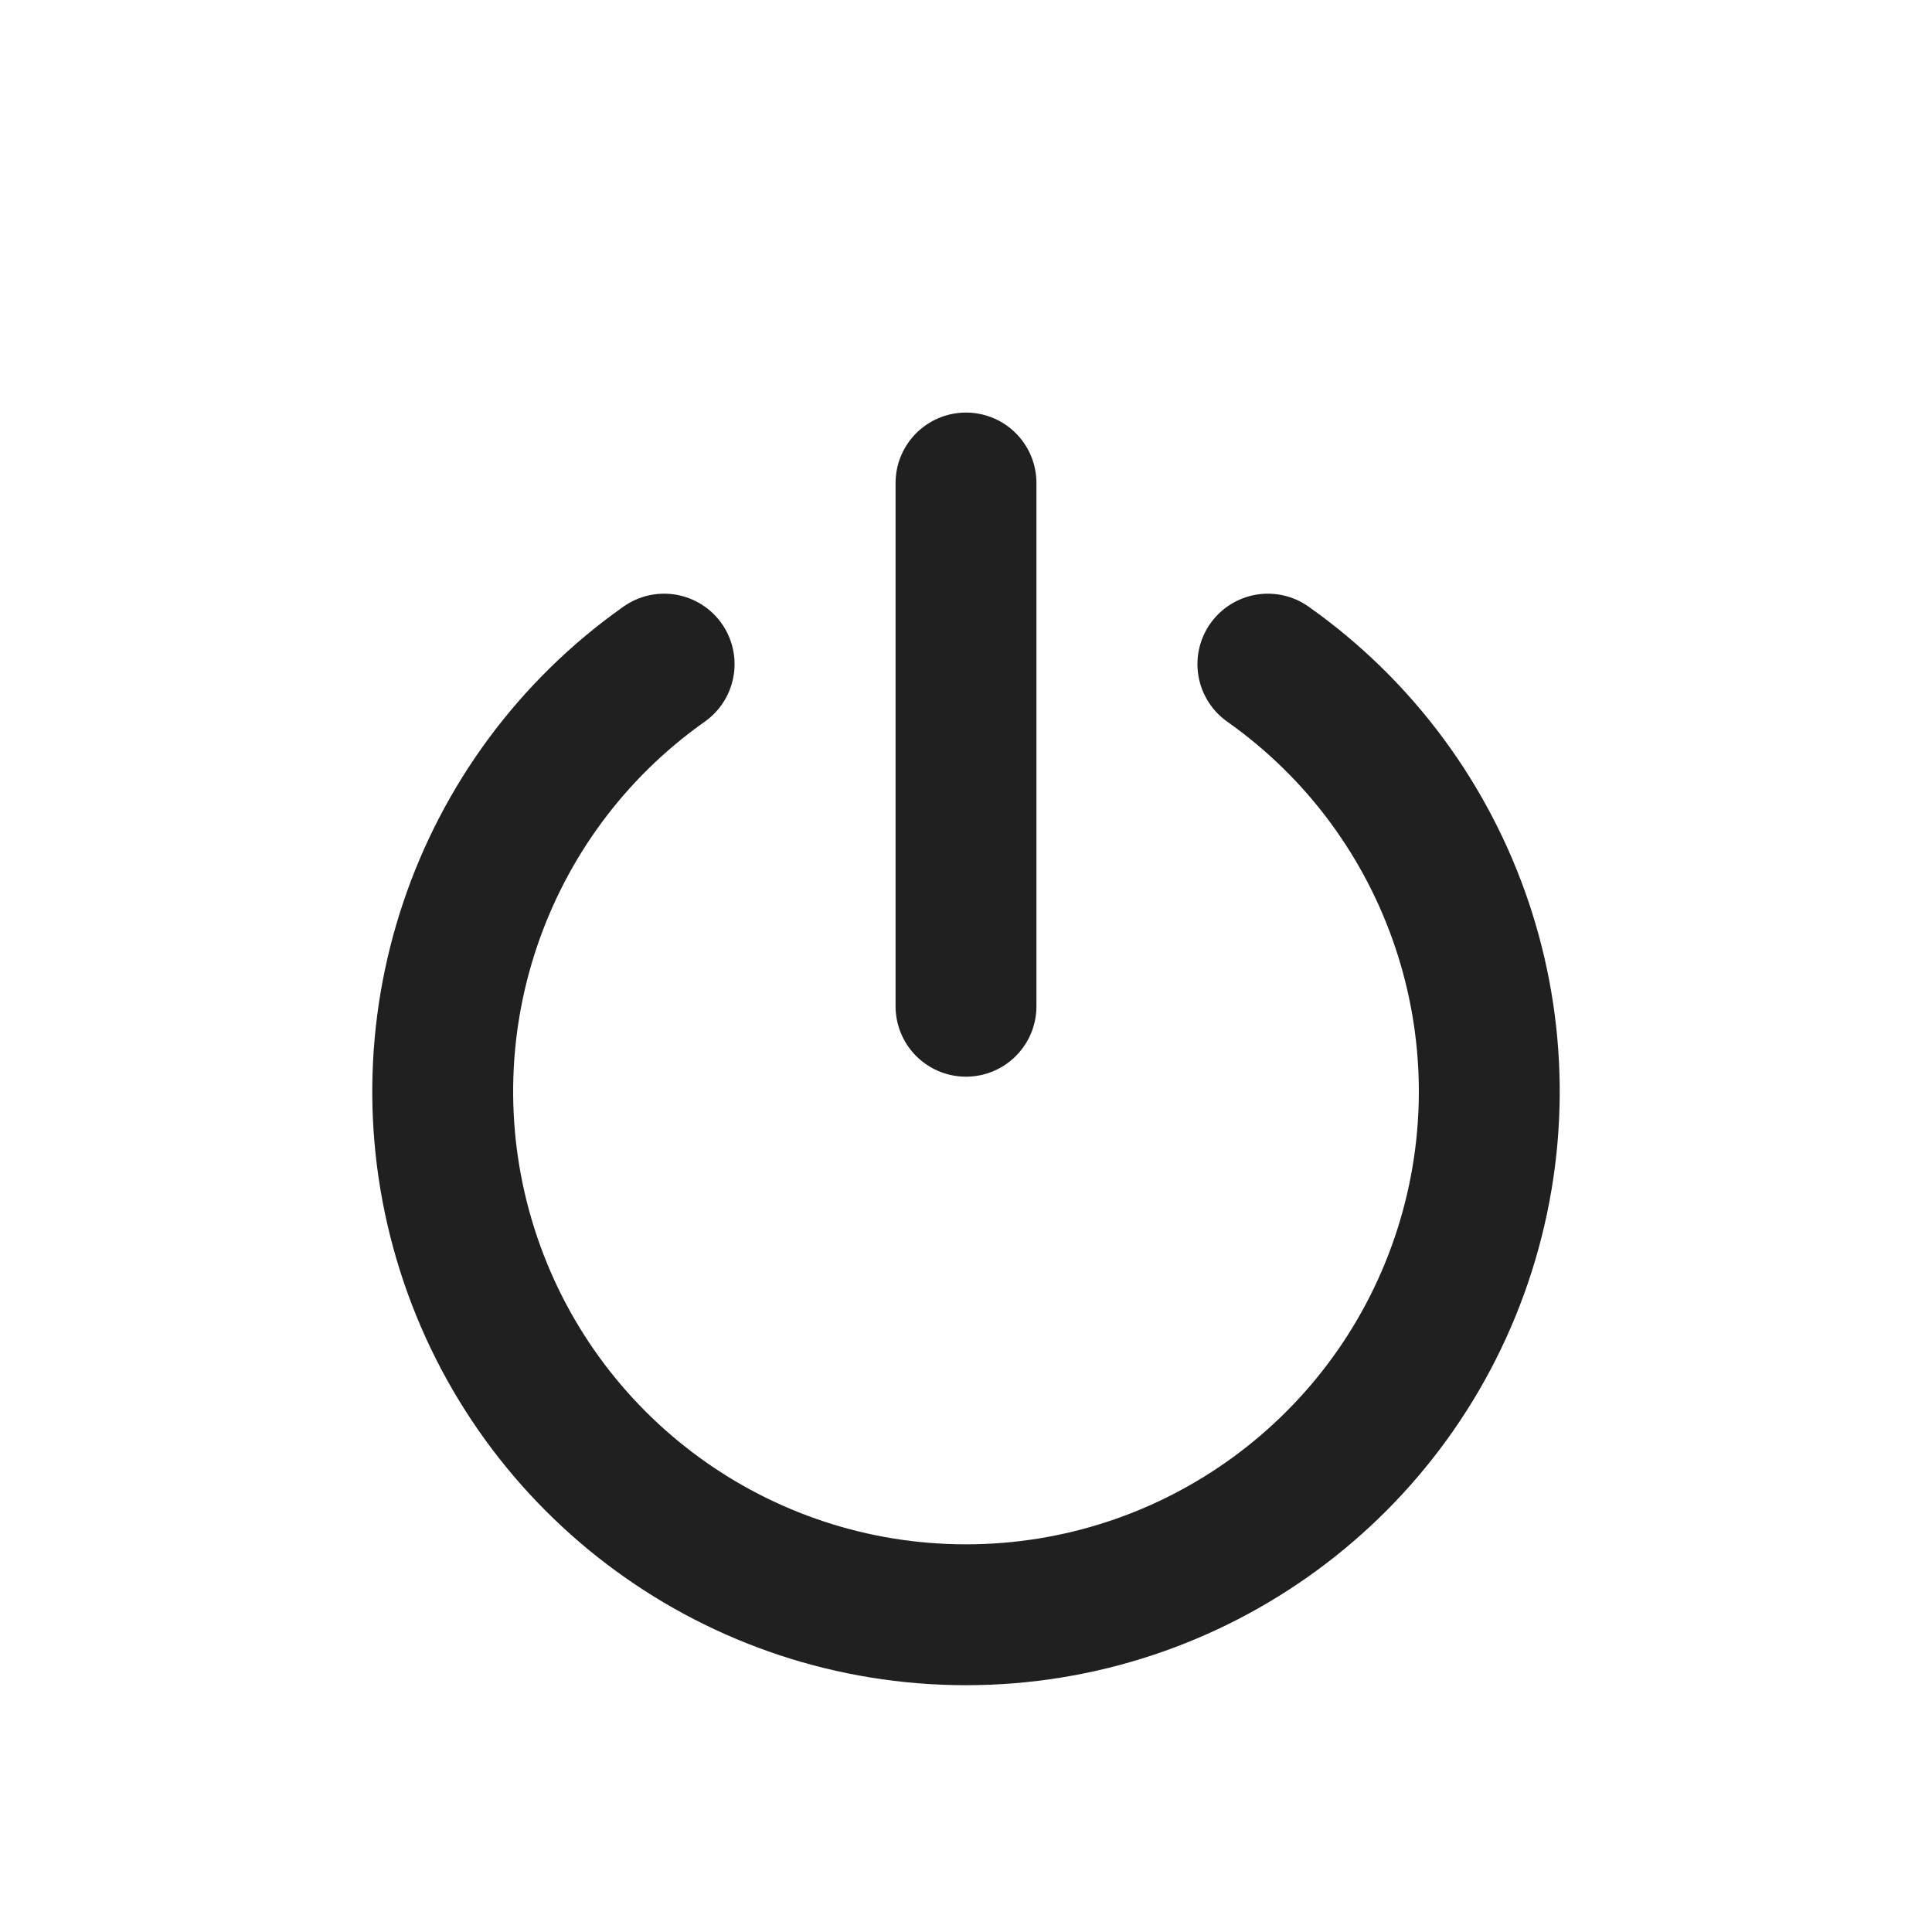
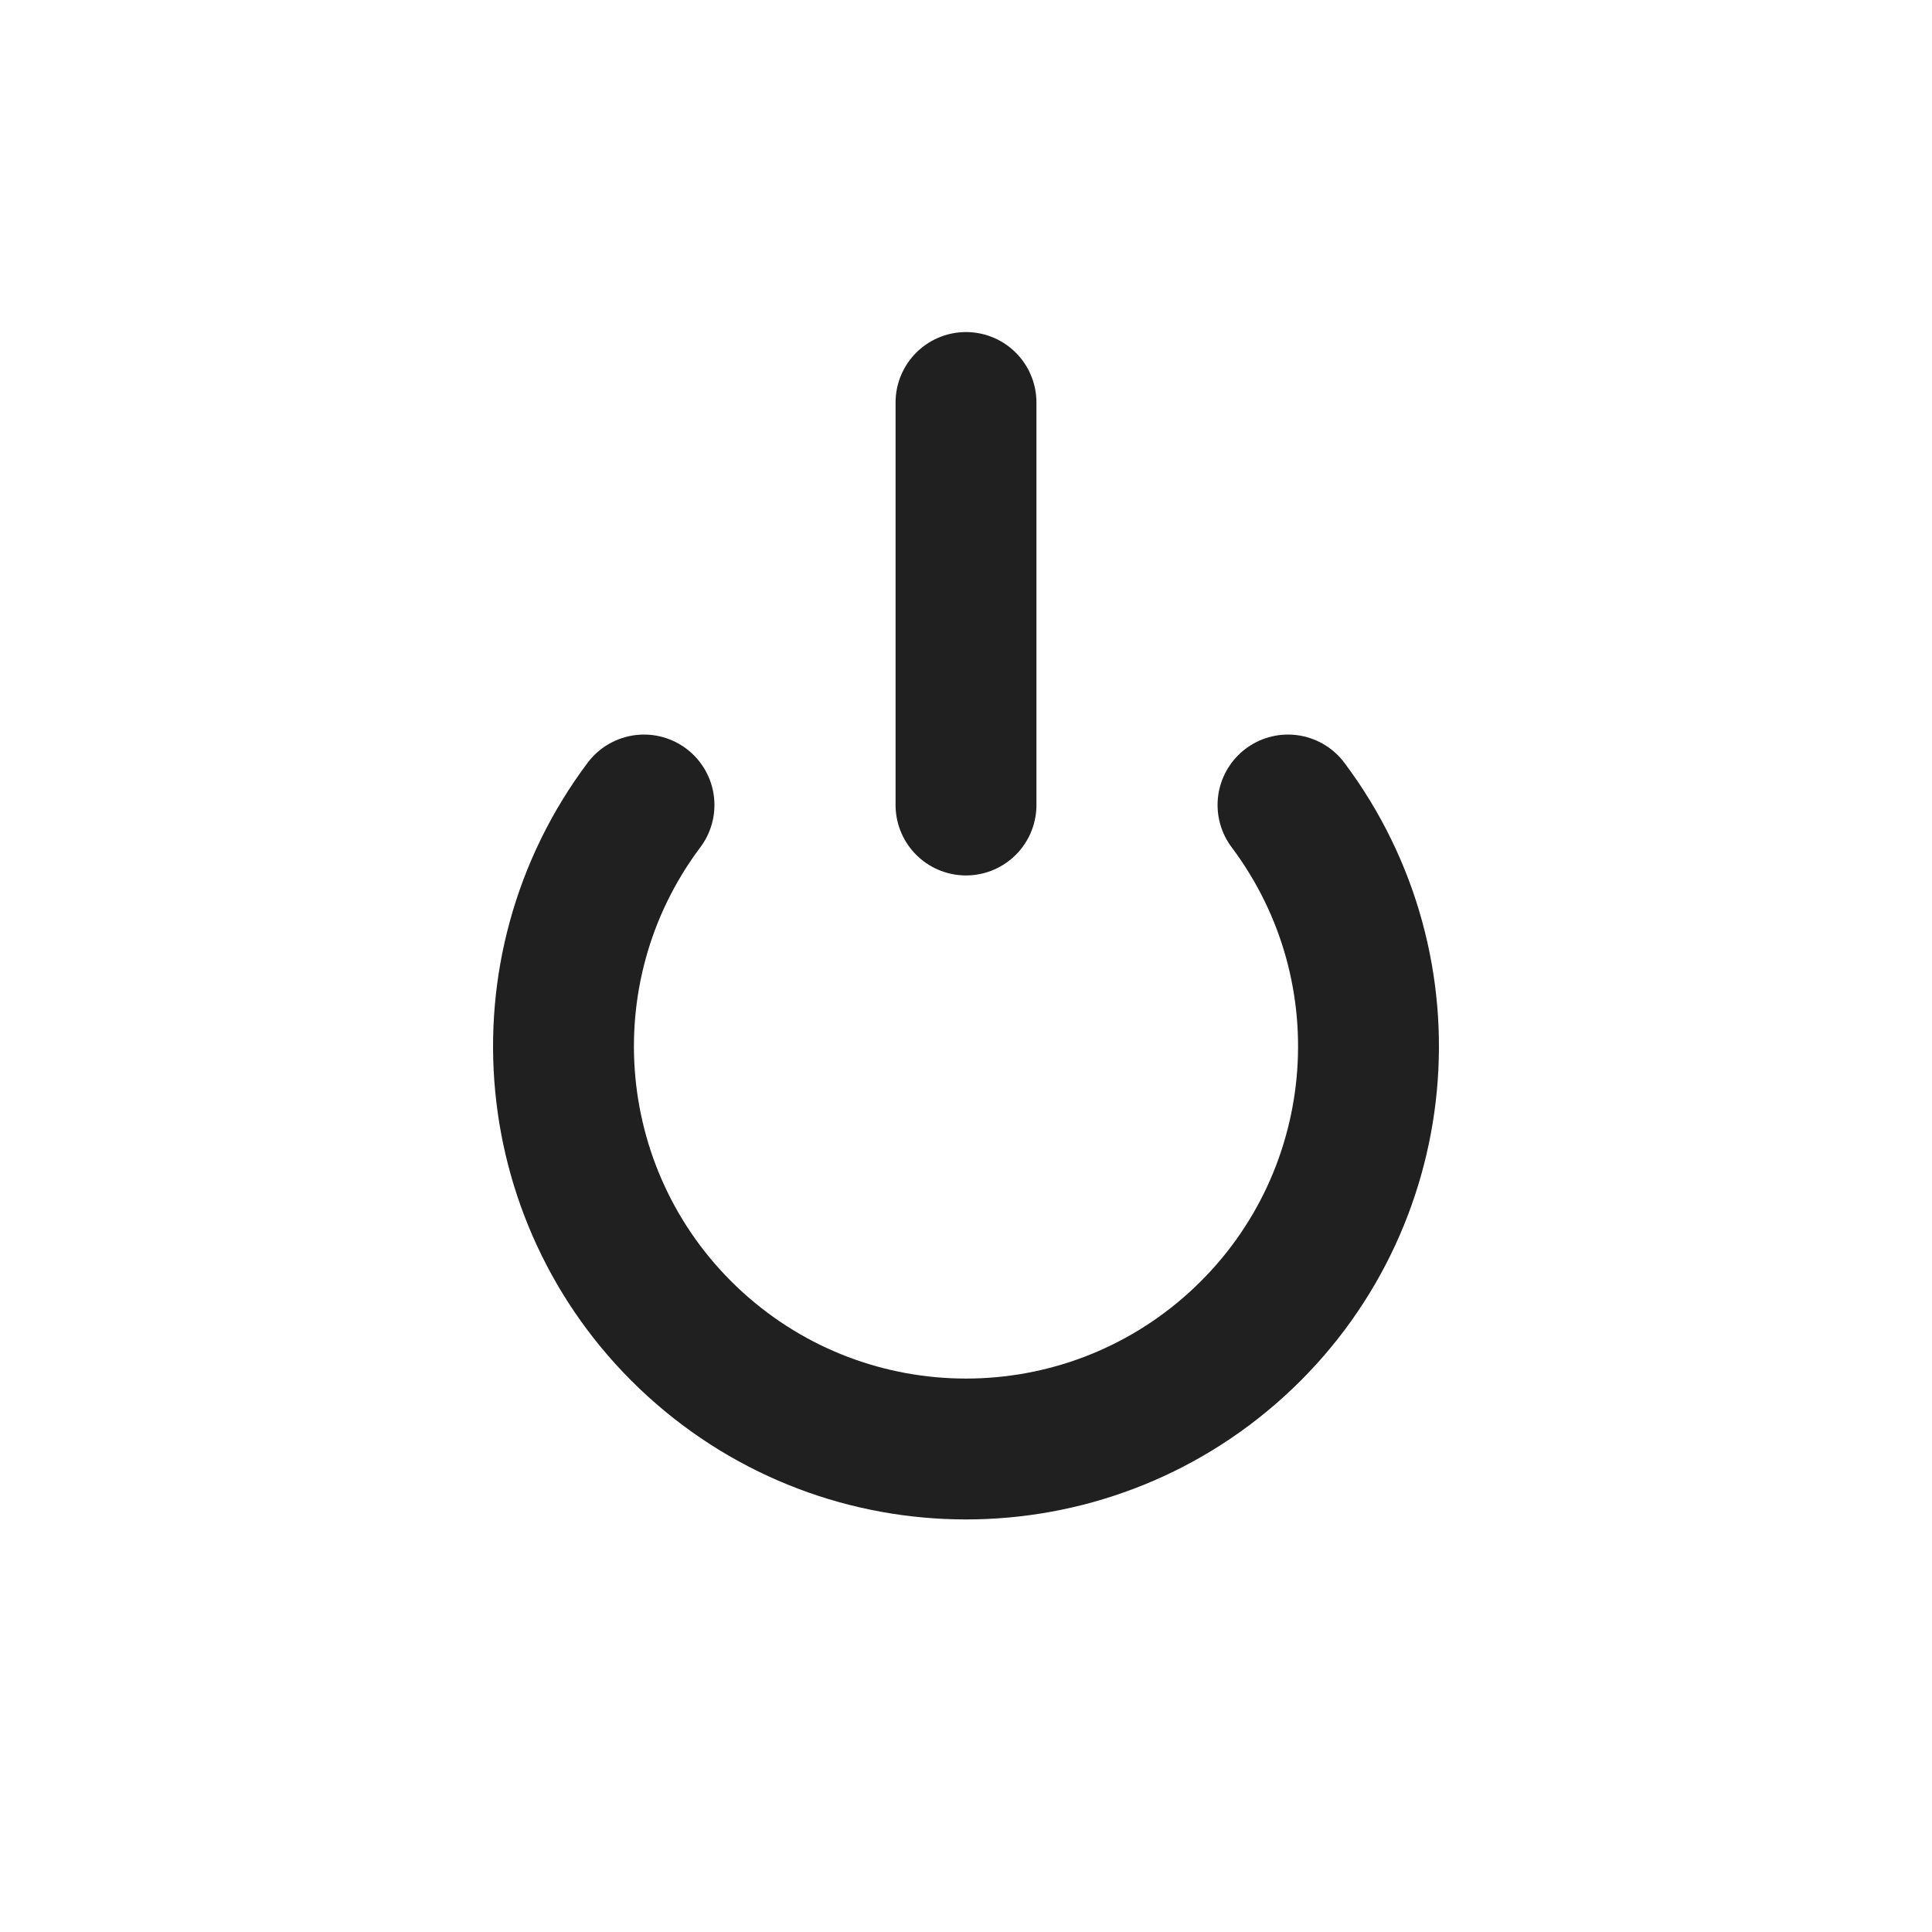
<svg xmlns="http://www.w3.org/2000/svg" viewBox="0 0 48 48" width="48" height="48">
-   <path d="M24 12v13M16.5 16.5a13 13 0 1 0 15 0" fill="none" stroke="#202020" stroke-width="3.5" stroke-linecap="round" />
+   <path d="M24 10v10M16 20a10 10 0 1 0 16 0" fill="none" stroke="#202020" stroke-width="3.5" stroke-linecap="round" />
</svg>
